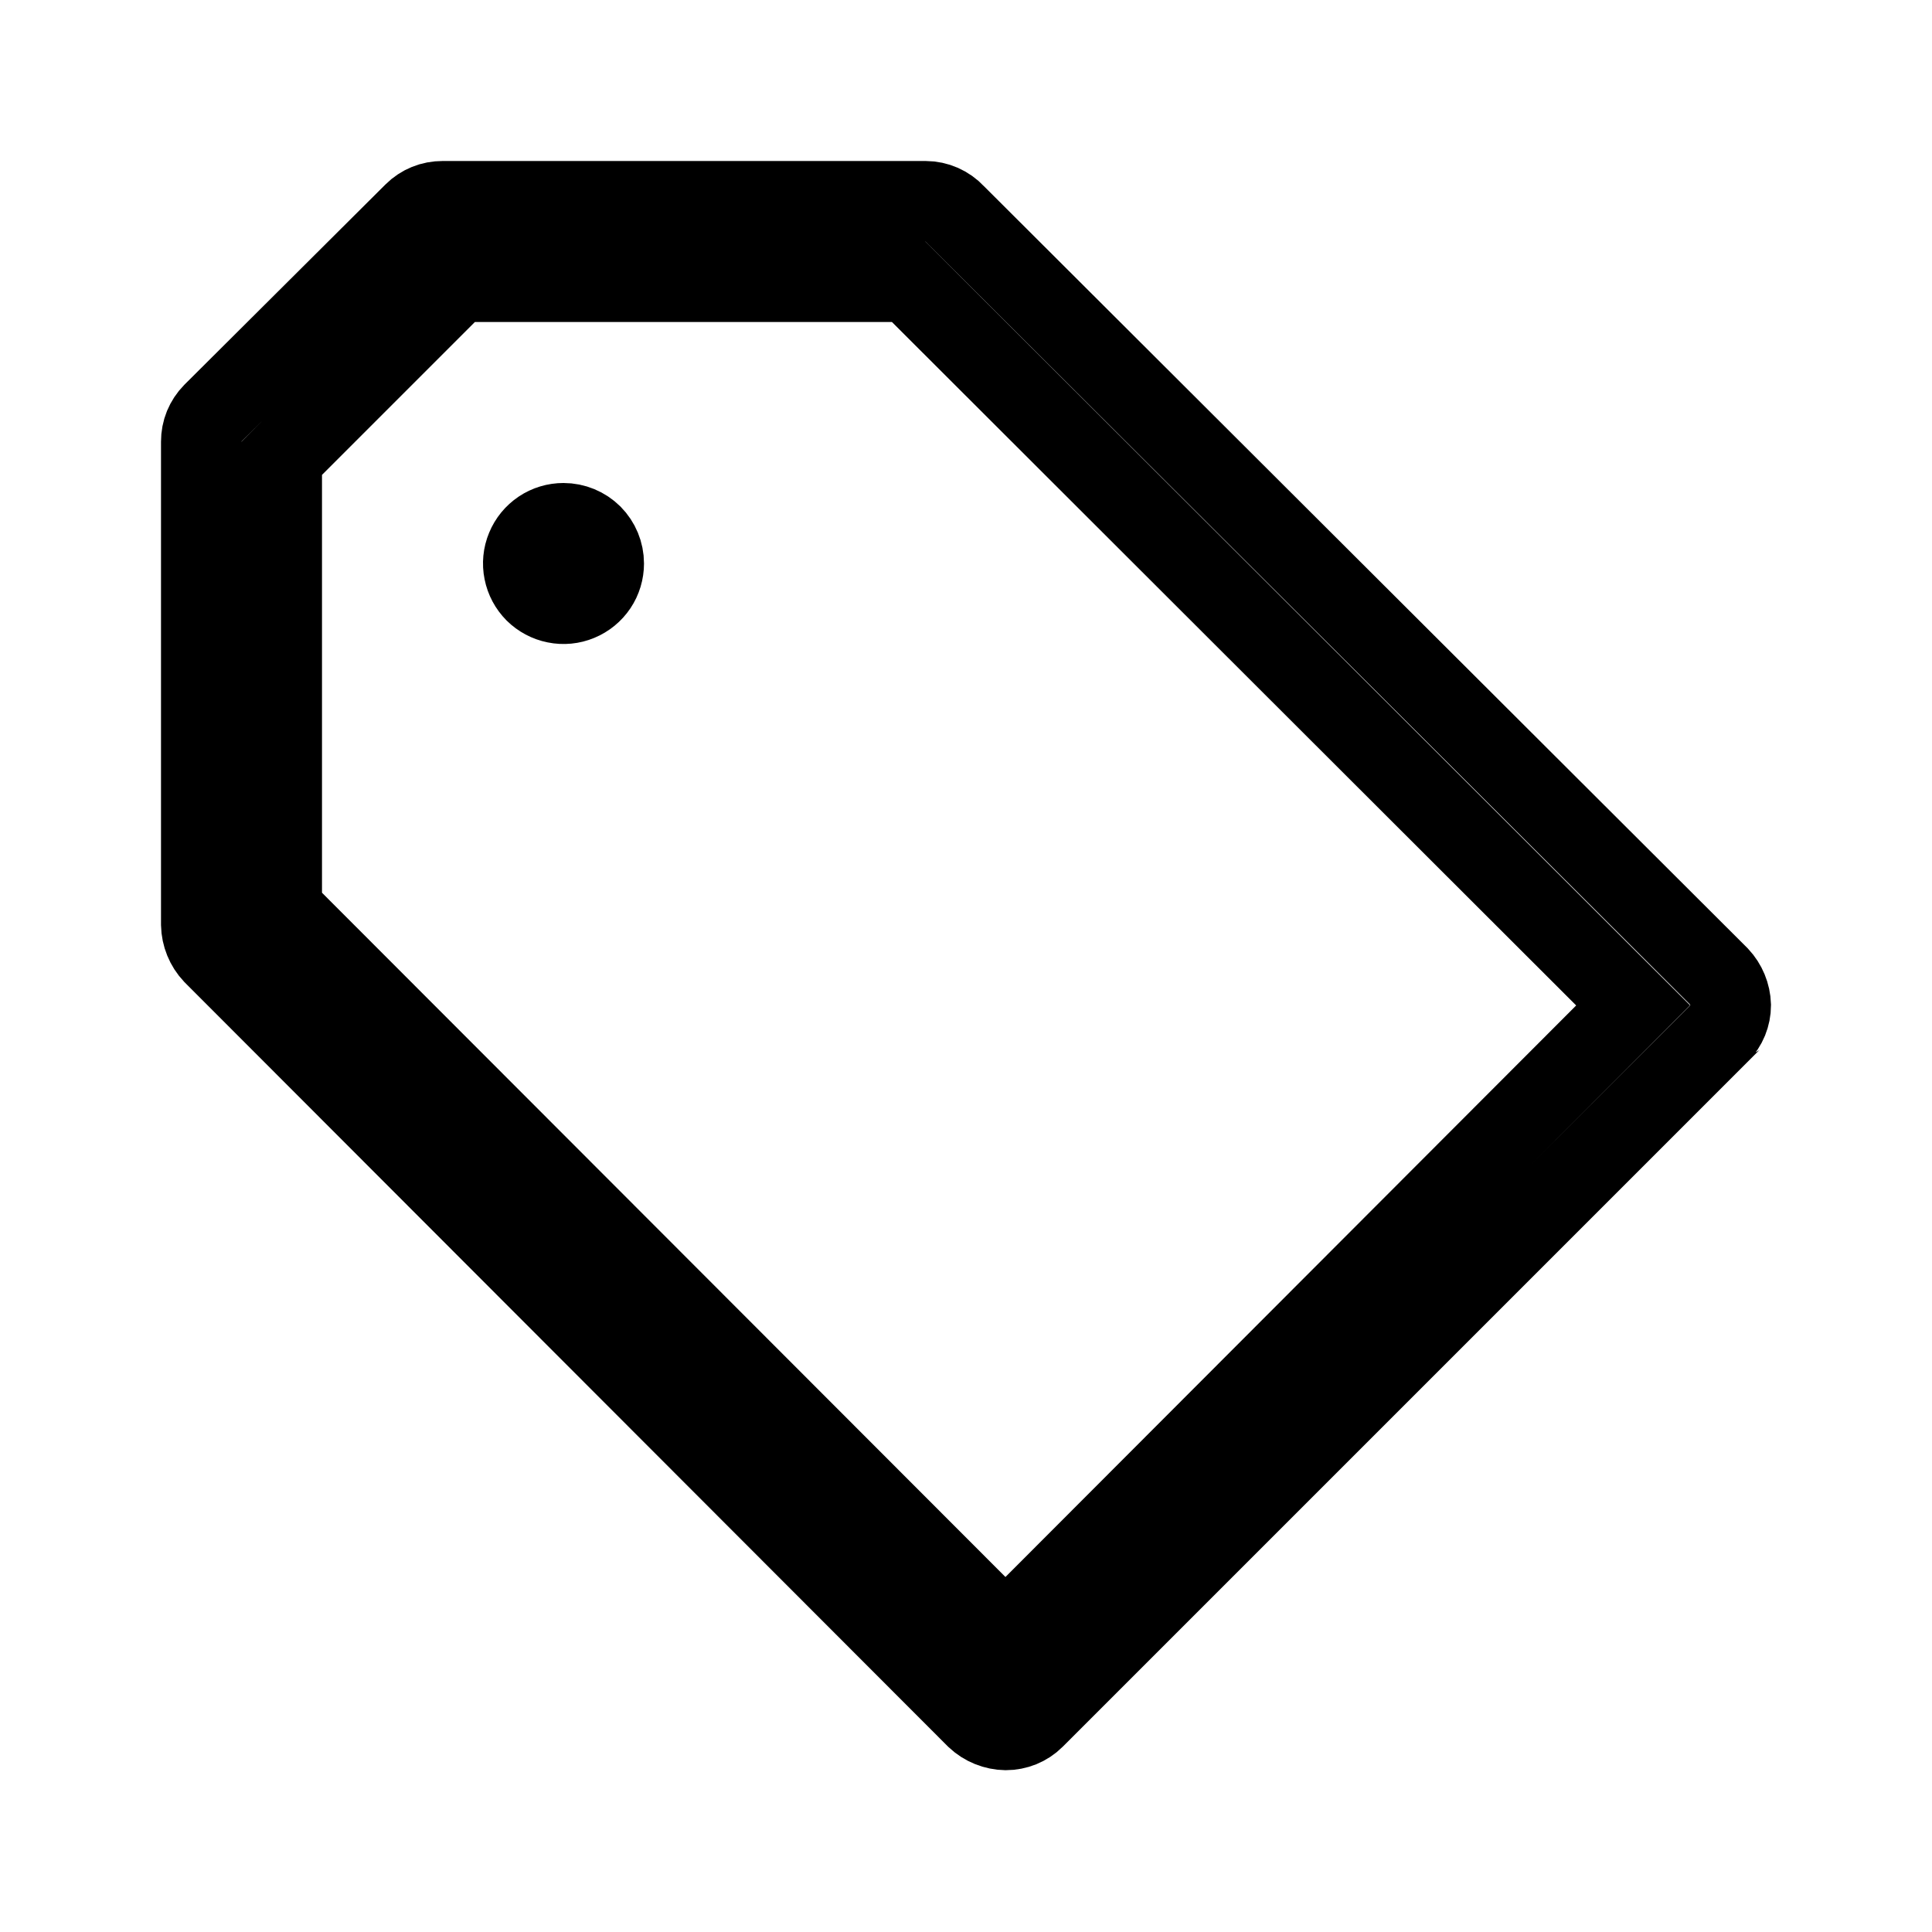
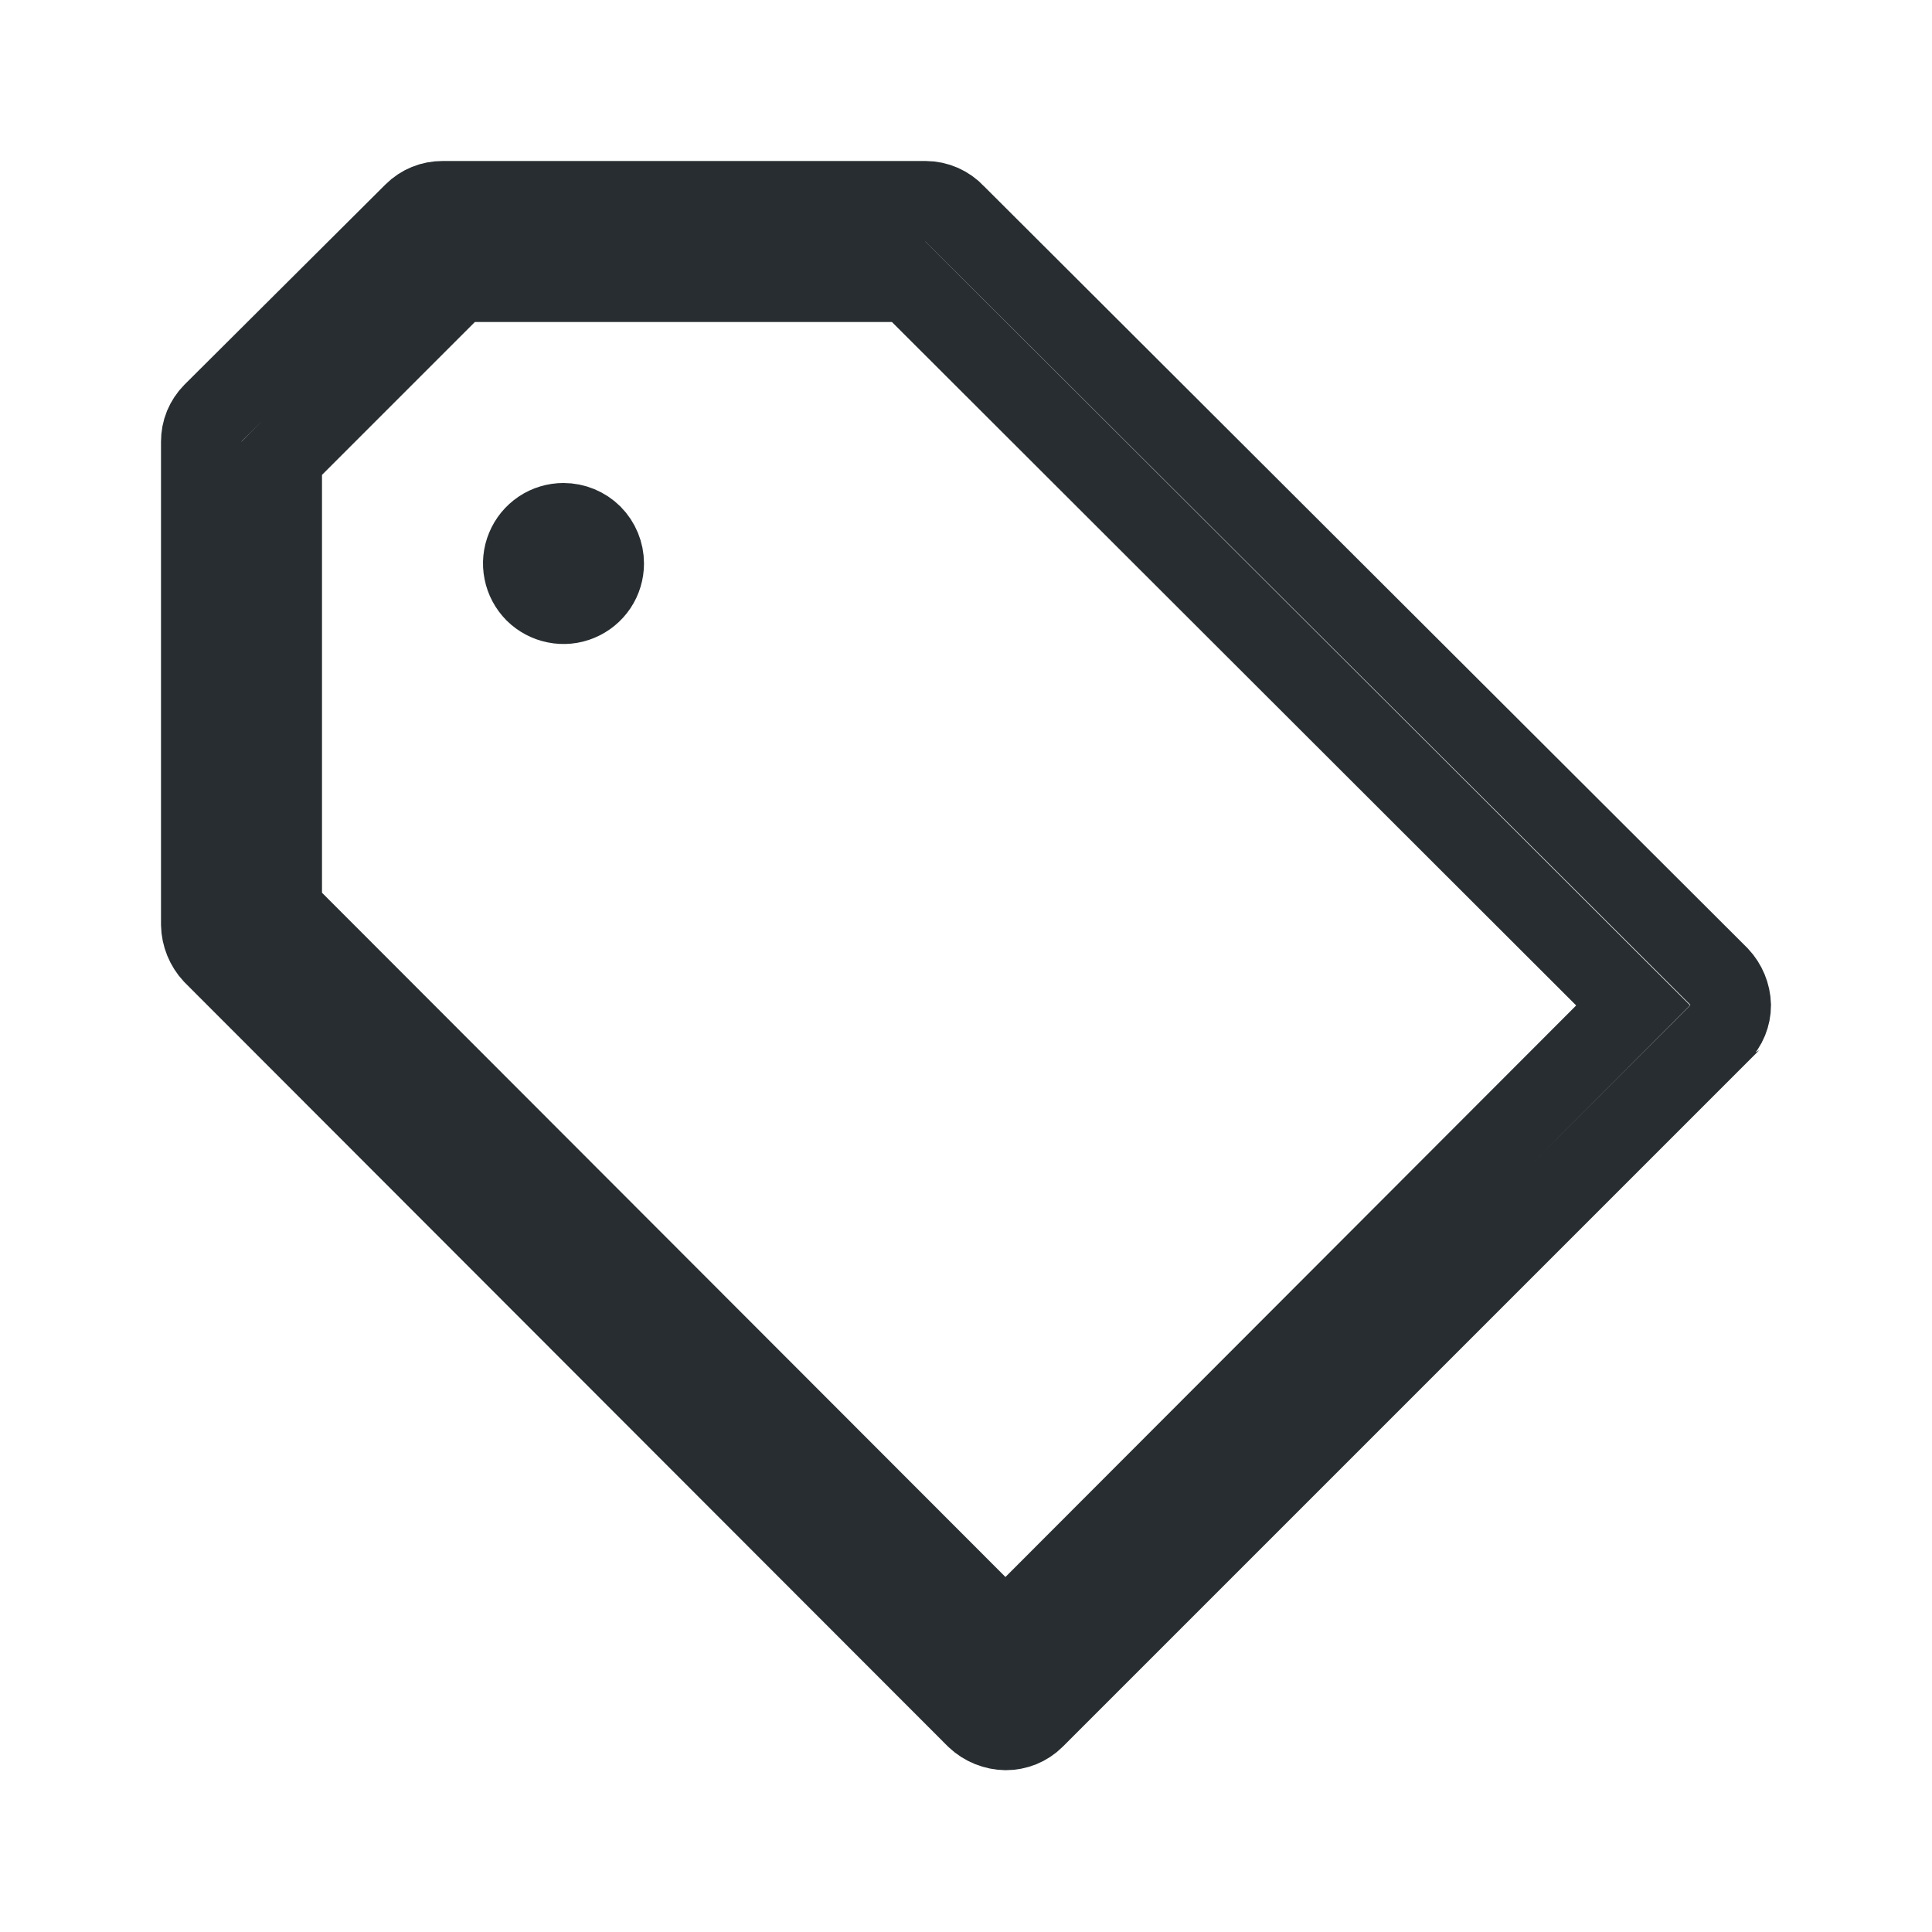
- <svg xmlns="http://www.w3.org/2000/svg" viewBox="0 0 24 24" fill="none">
-   <path d="M11.863 2.66L11.87 2.667L11.877 2.674L21.352 12.129C21.443 12.226 21.496 12.354 21.5 12.487C21.5 12.552 21.487 12.615 21.463 12.675C21.438 12.735 21.402 12.791 21.356 12.837C21.355 12.837 21.355 12.838 21.355 12.838L12.848 21.345C12.848 21.345 12.847 21.346 12.847 21.346C12.801 21.392 12.745 21.428 12.685 21.453C12.625 21.477 12.56 21.49 12.495 21.49C12.359 21.488 12.228 21.435 12.129 21.342L2.649 11.851C2.556 11.752 2.503 11.622 2.5 11.486V5.49H2.5L2.5 5.487C2.5 5.421 2.512 5.356 2.537 5.295C2.562 5.235 2.598 5.18 2.644 5.133L5.142 2.645C5.142 2.645 5.142 2.645 5.142 2.645C5.189 2.598 5.244 2.562 5.305 2.537C5.366 2.512 5.431 2.5 5.497 2.5V2.5H5.5H11.499C11.567 2.5 11.635 2.515 11.697 2.542C11.76 2.57 11.817 2.61 11.863 2.66ZM12.136 19.943L12.49 20.298L12.844 19.943L19.934 12.843L20.287 12.489L19.933 12.136L11.433 3.646L11.287 3.5H11.08H5.9H5.693L5.546 3.646L3.646 5.546L3.5 5.693V5.9V11.09V11.297L3.646 11.443L12.136 19.943ZM6.722 6.584C6.804 6.529 6.901 6.5 7 6.5C7.133 6.5 7.26 6.553 7.354 6.646C7.447 6.74 7.5 6.867 7.5 7C7.5 7.099 7.471 7.196 7.416 7.278C7.361 7.36 7.283 7.424 7.191 7.462C7.1 7.5 6.999 7.51 6.902 7.49C6.805 7.471 6.716 7.423 6.646 7.354C6.577 7.284 6.529 7.195 6.51 7.098C6.49 7.001 6.5 6.9 6.538 6.809C6.576 6.717 6.64 6.639 6.722 6.584Z" stroke="black" />
+ <svg xmlns="http://www.w3.org/2000/svg" width="24" height="24" viewBox="0 0 24 24" fill="none">
+   <path d="M11.863 2.66L11.87 2.667L11.877 2.674L21.352 12.129C21.443 12.226 21.496 12.354 21.5 12.487C21.5 12.552 21.487 12.615 21.463 12.675C21.438 12.735 21.402 12.791 21.356 12.837C21.355 12.837 21.355 12.838 21.355 12.838L12.848 21.345C12.848 21.345 12.847 21.346 12.847 21.346C12.801 21.392 12.745 21.428 12.685 21.453C12.624 21.477 12.56 21.49 12.495 21.49C12.359 21.488 12.228 21.435 12.129 21.342L2.648 11.851C2.556 11.752 2.503 11.622 2.5 11.486V5.49H2.5L2.5 5.487C2.5 5.421 2.512 5.356 2.537 5.295C2.562 5.235 2.598 5.18 2.644 5.133L5.142 2.645C5.142 2.645 5.142 2.645 5.142 2.645C5.189 2.598 5.244 2.562 5.305 2.537C5.366 2.512 5.431 2.5 5.497 2.5V2.5H5.5H11.499C11.567 2.5 11.635 2.515 11.697 2.542C11.76 2.57 11.817 2.61 11.863 2.66ZM12.136 19.943L12.49 20.298L12.844 19.943L19.934 12.843L20.287 12.489L19.933 12.136L11.433 3.646L11.287 3.5H11.08H5.9H5.693L5.546 3.646L3.646 5.546L3.5 5.693V5.9V11.09V11.297L3.646 11.443L12.136 19.943ZM6.722 6.584C6.804 6.529 6.901 6.5 7 6.5C7.133 6.5 7.26 6.553 7.354 6.646C7.447 6.74 7.5 6.867 7.5 7C7.5 7.099 7.471 7.196 7.416 7.278C7.361 7.36 7.283 7.424 7.191 7.462C7.1 7.5 6.999 7.51 6.902 7.49C6.805 7.471 6.716 7.423 6.646 7.354C6.577 7.284 6.529 7.195 6.51 7.098C6.49 7.001 6.5 6.9 6.538 6.809C6.576 6.717 6.64 6.639 6.722 6.584Z" stroke="#272D30" />
</svg>
